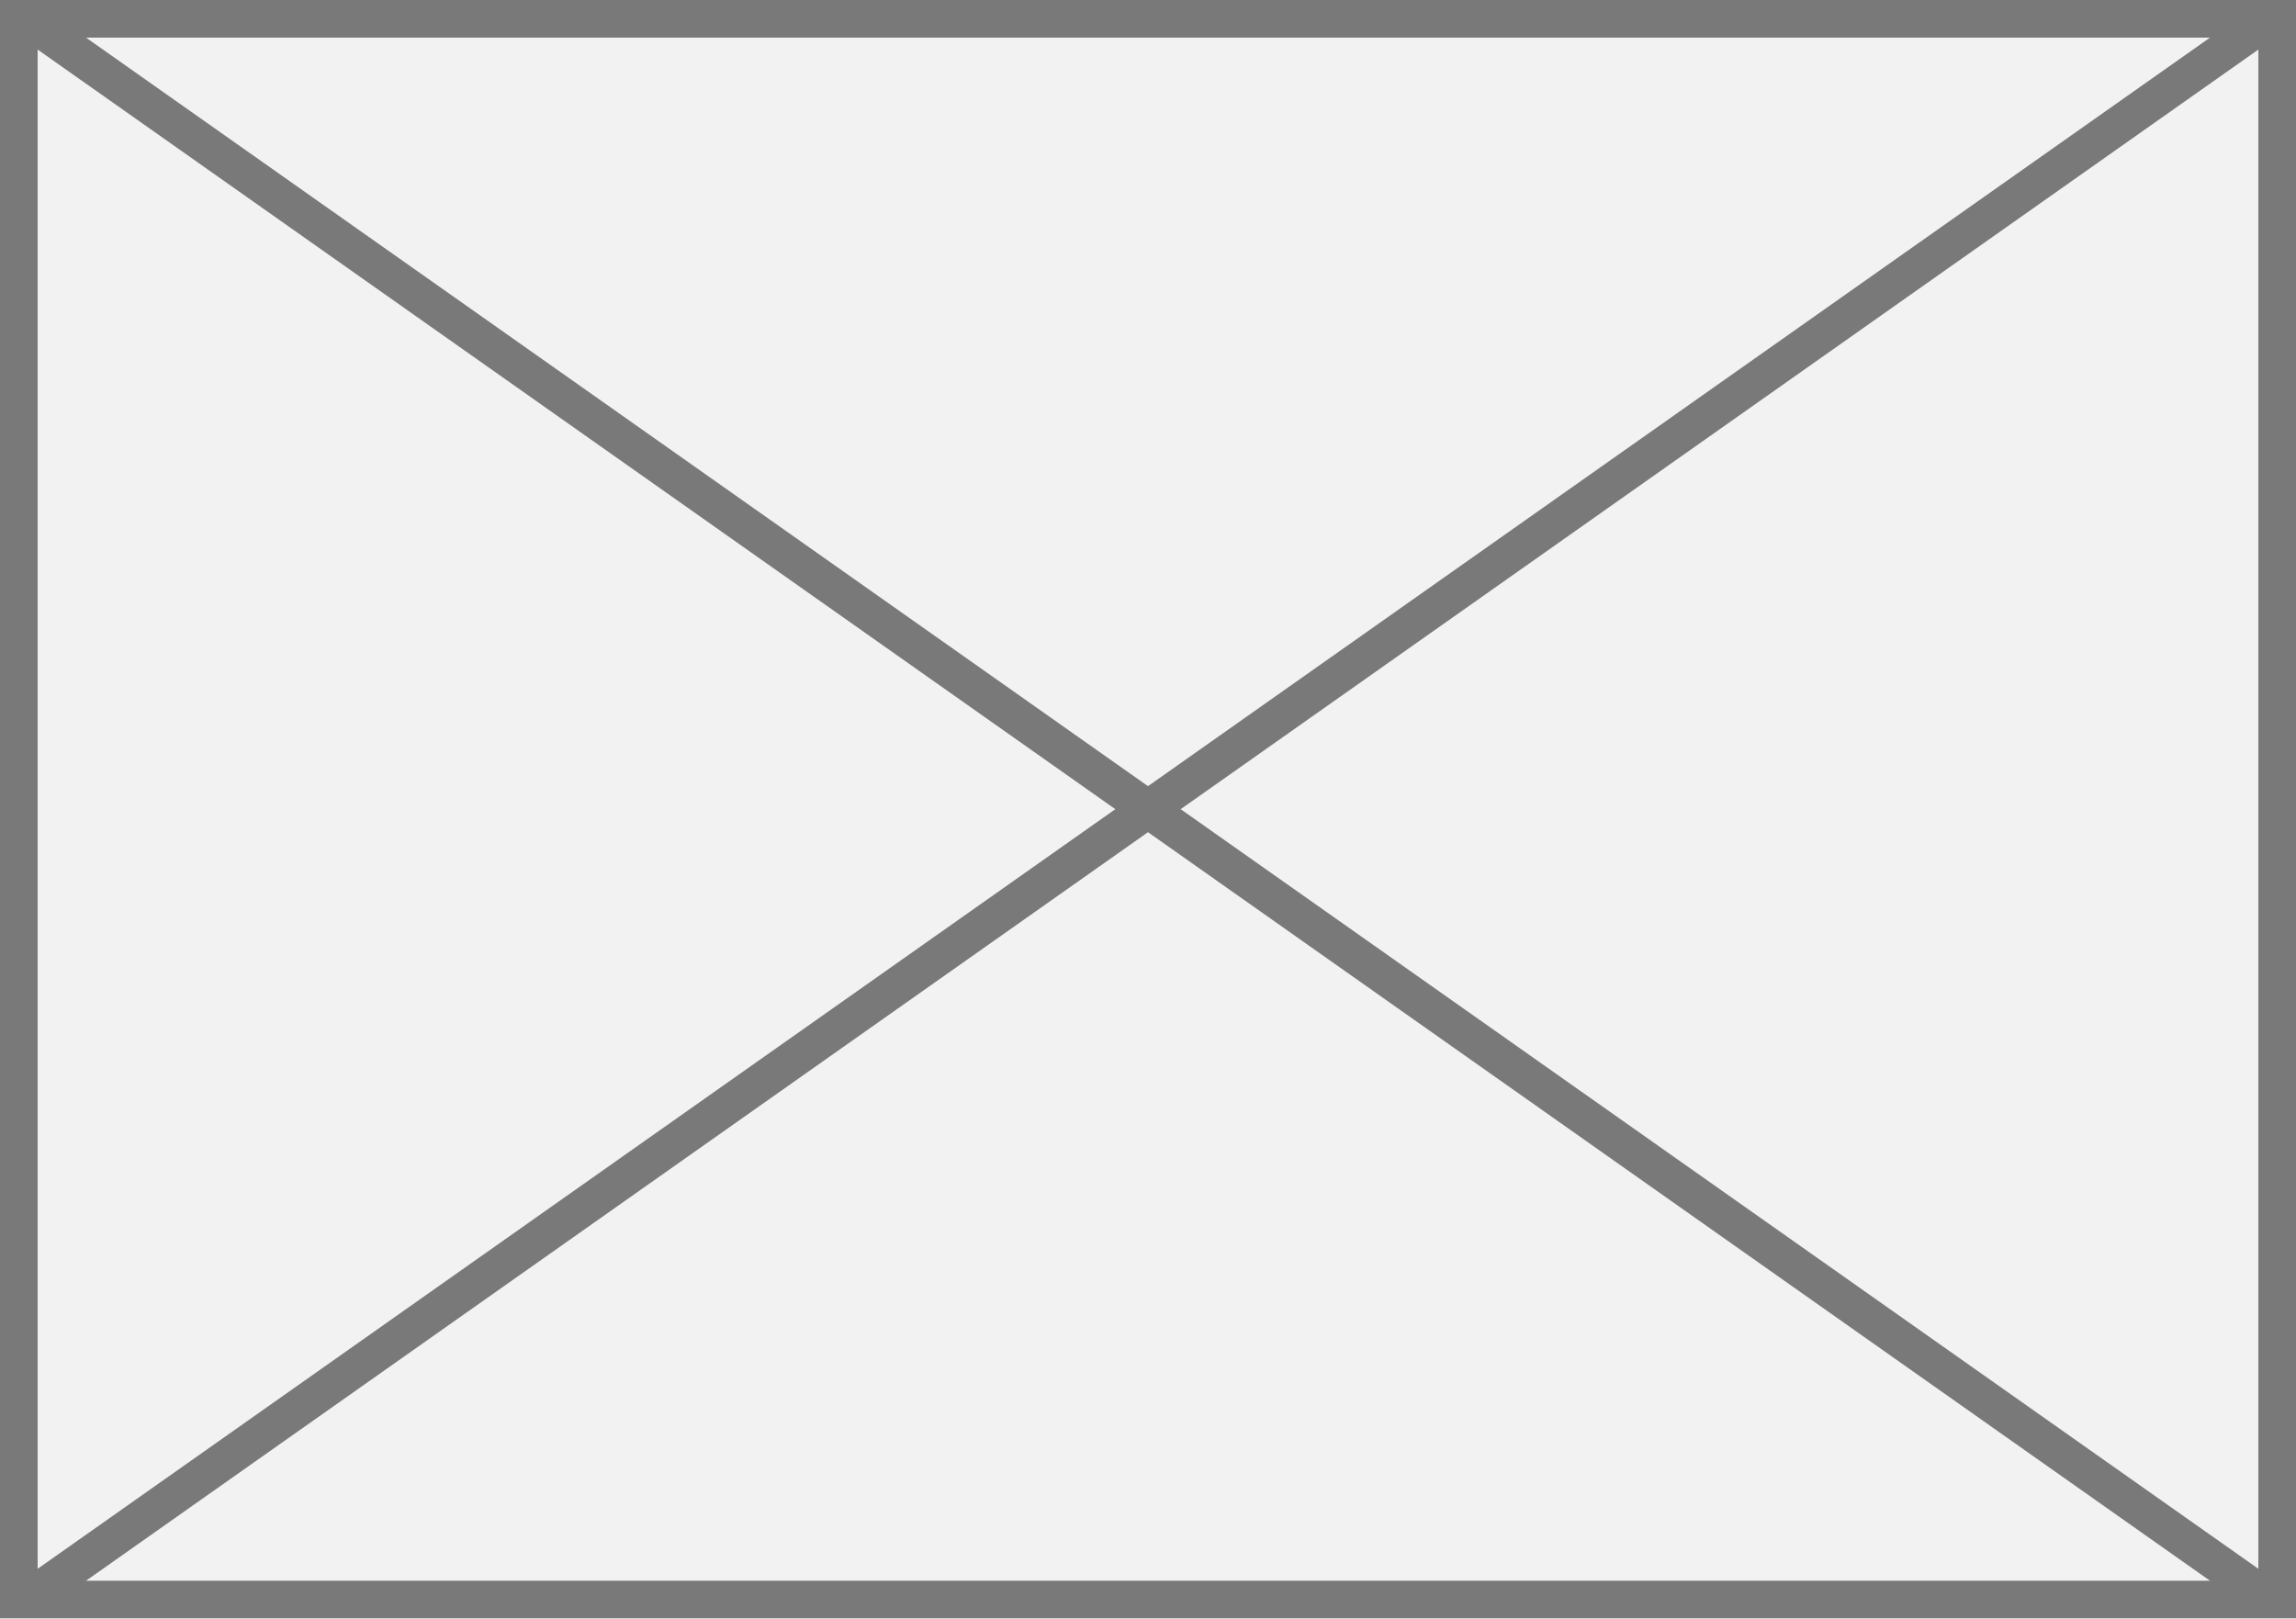
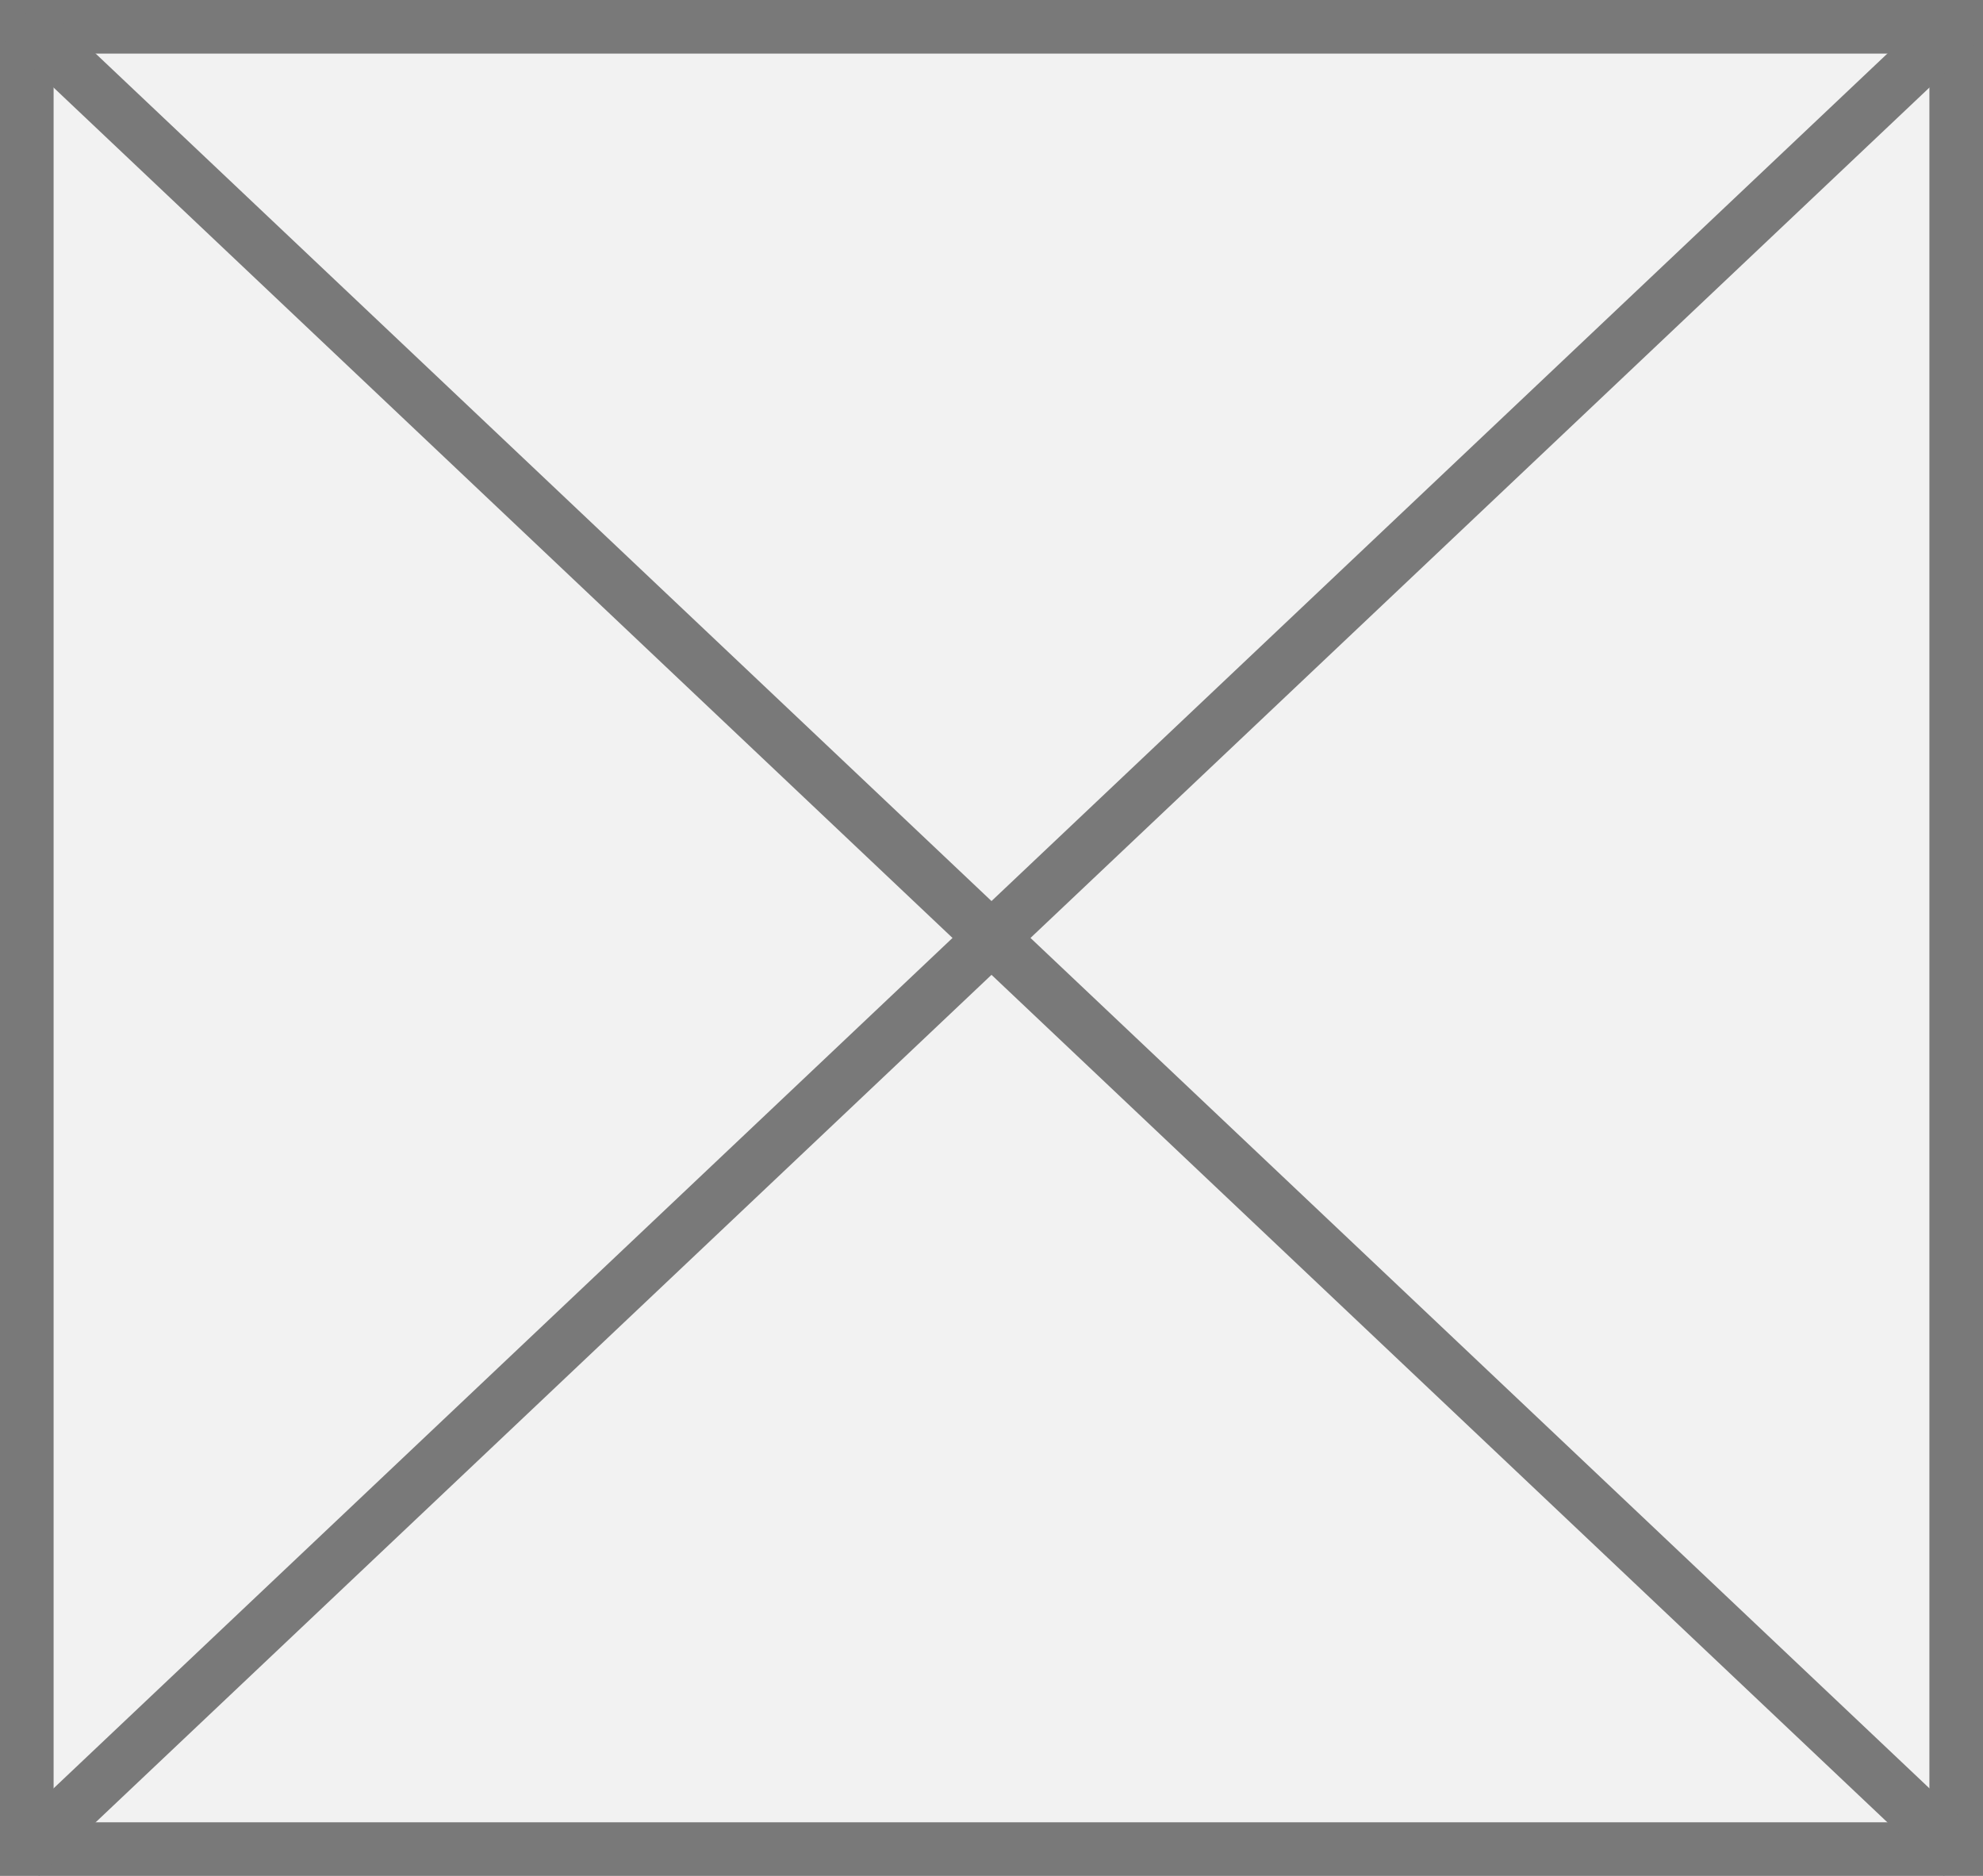
- <svg xmlns="http://www.w3.org/2000/svg" version="1.1" width="61px" height="43px">
-   <g transform="matrix(1 0 0 1 -528 -250 )">
-     <path d="M 528.5 250.5  L 588.5 250.5  L 588.5 292.5  L 528.5 292.5  L 528.5 250.5  Z " fill-rule="nonzero" fill="#f2f2f2" stroke="none" />
-     <path d="M 528.5 250.5  L 588.5 250.5  L 588.5 292.5  L 528.5 292.5  L 528.5 250.5  Z " stroke-width="1" stroke="#797979" fill="none" />
-     <path d="M 528.58 250.409  L 588.42 292.591  M 588.42 250.409  L 528.58 292.591  " stroke-width="1" stroke="#797979" fill="none" />
+ <svg xmlns="http://www.w3.org/2000/svg" version="1.1" width="37px" height="35px">
+   <g transform="matrix(1 0 0 1 -29 -561 )">
+     <path d="M 29.5 561.5  L 65.5 561.5  L 65.5 595.5  L 29.5 595.5  L 29.5 561.5  Z " fill-rule="nonzero" fill="#f2f2f2" stroke="none" />
+     <path d="M 29.5 561.5  L 65.5 561.5  L 65.5 595.5  L 29.5 595.5  L 29.5 561.5  Z " stroke-width="1" stroke="#797979" fill="none" />
+     <path d="M 29.384 561.363  L 65.616 595.637  M 65.616 561.363  L 29.384 595.637  " stroke-width="1" stroke="#797979" fill="none" />
  </g>
</svg>
